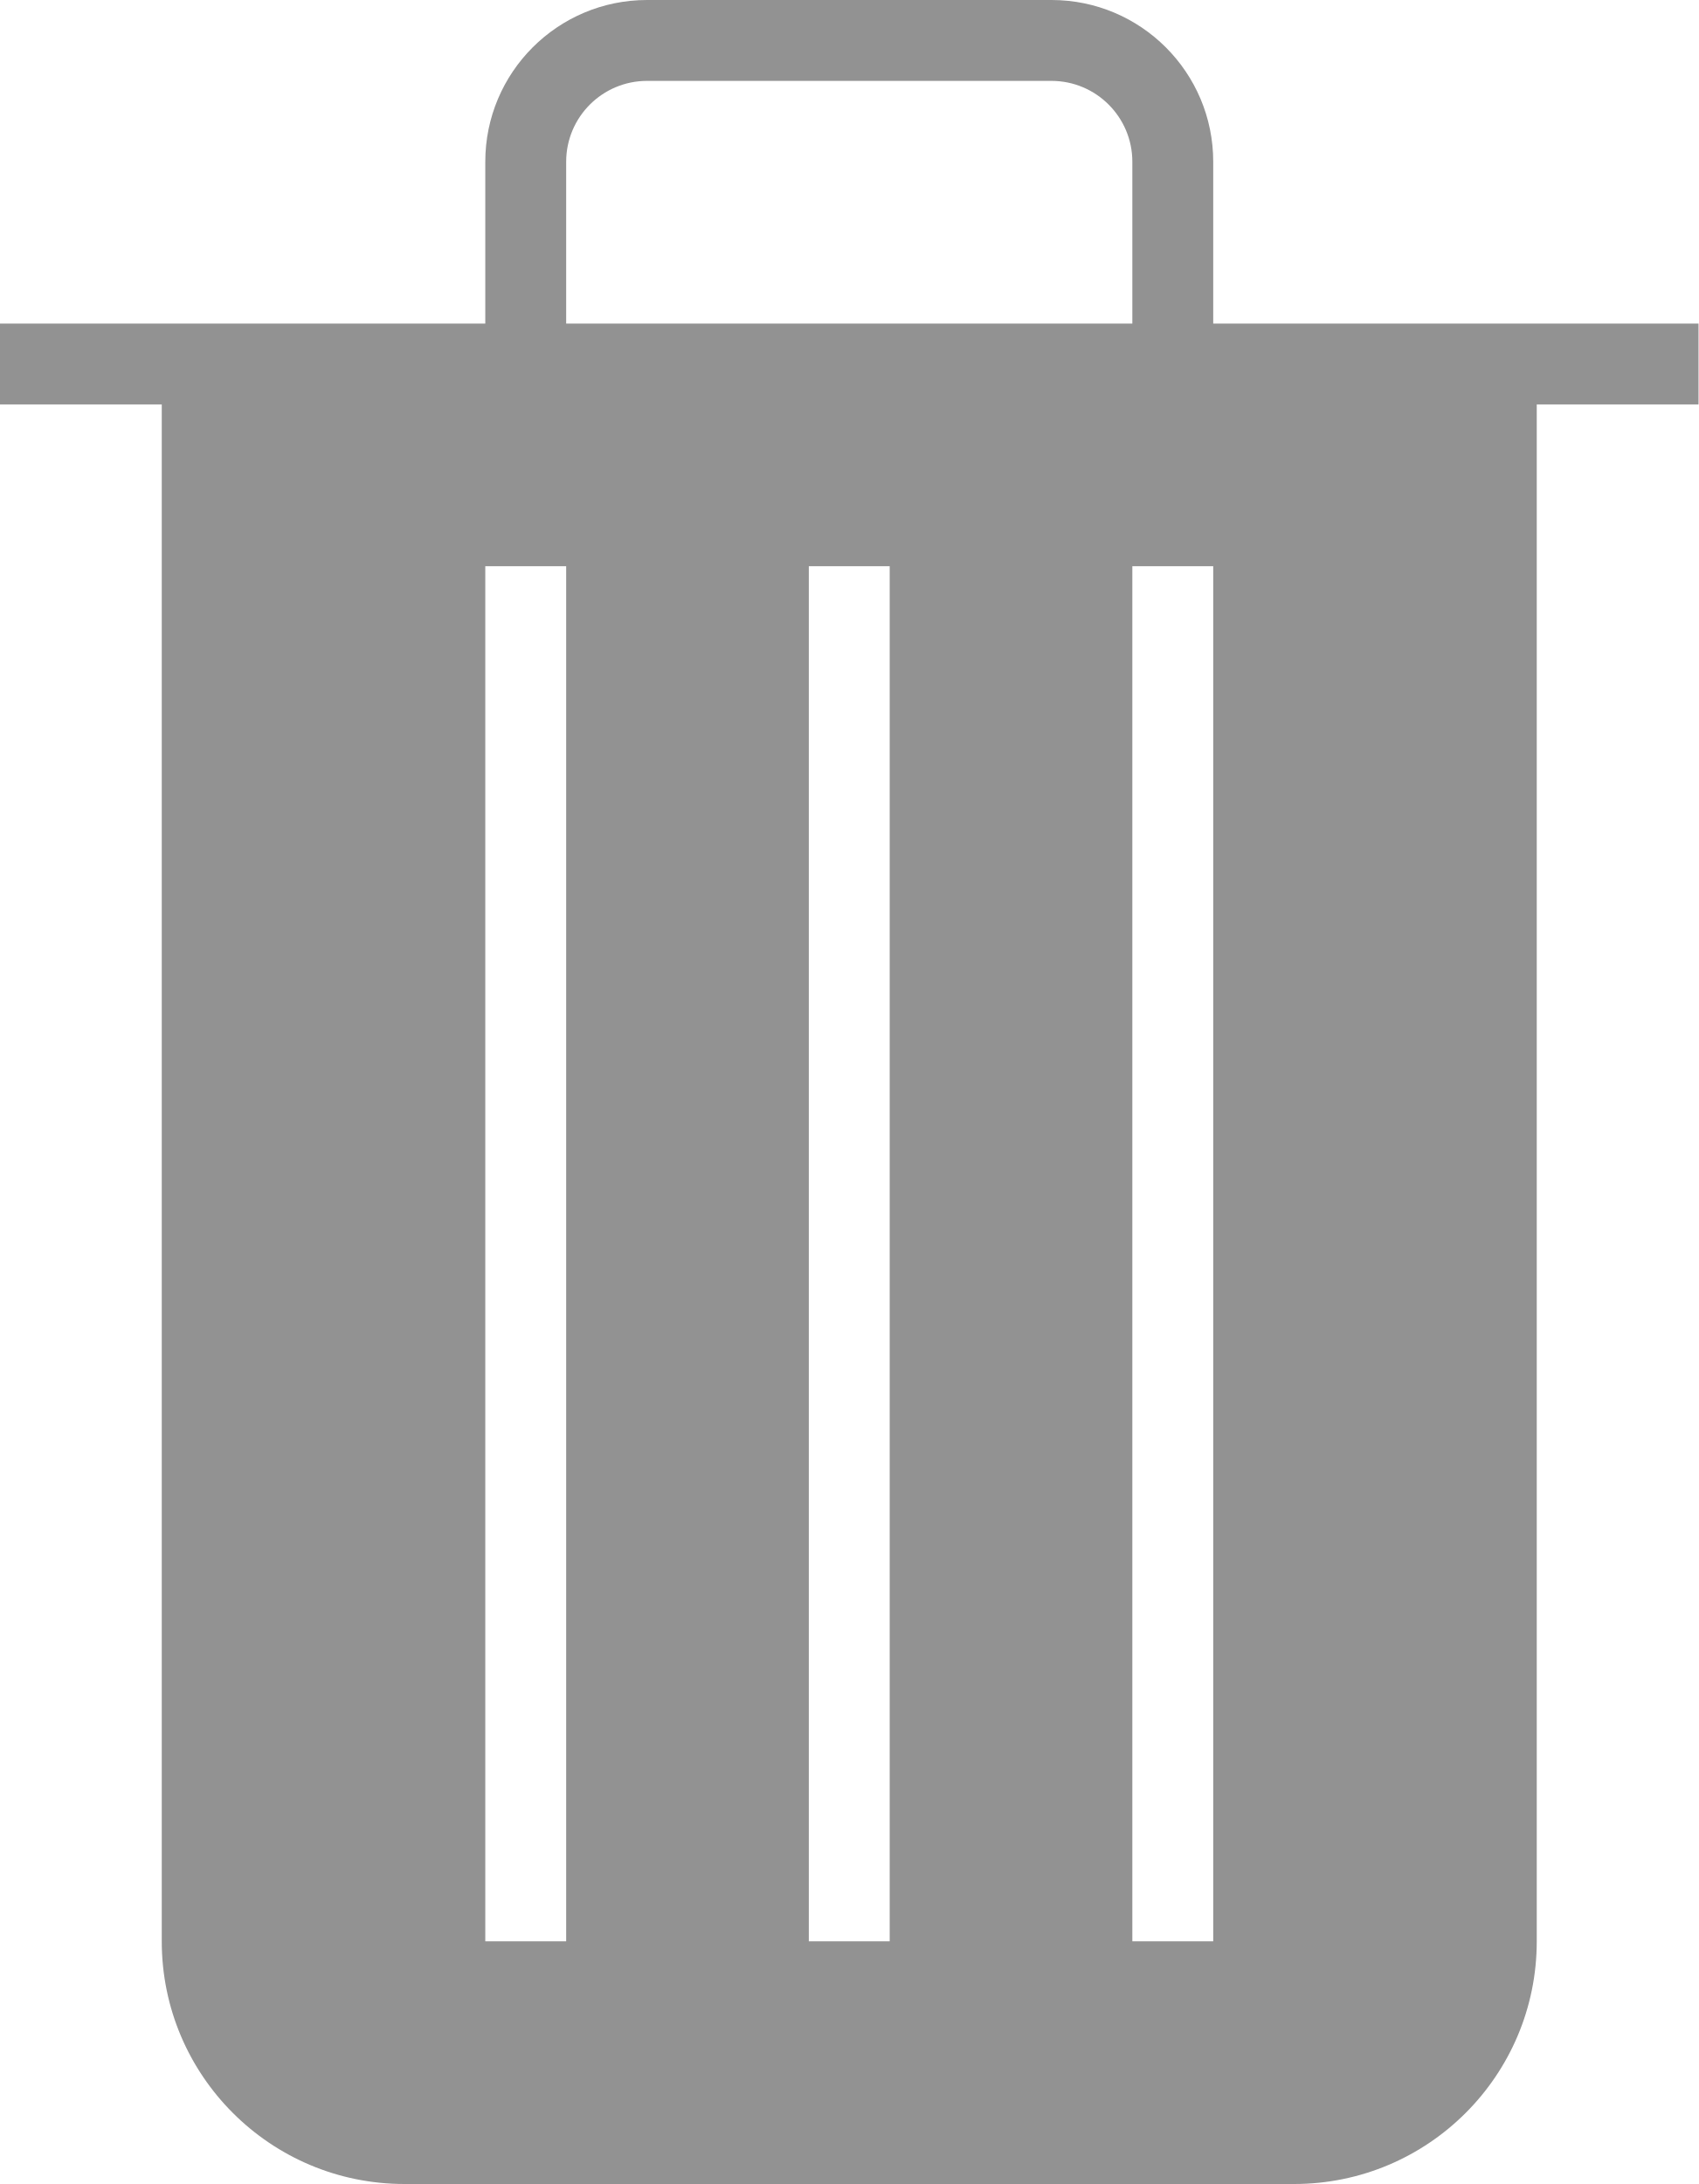
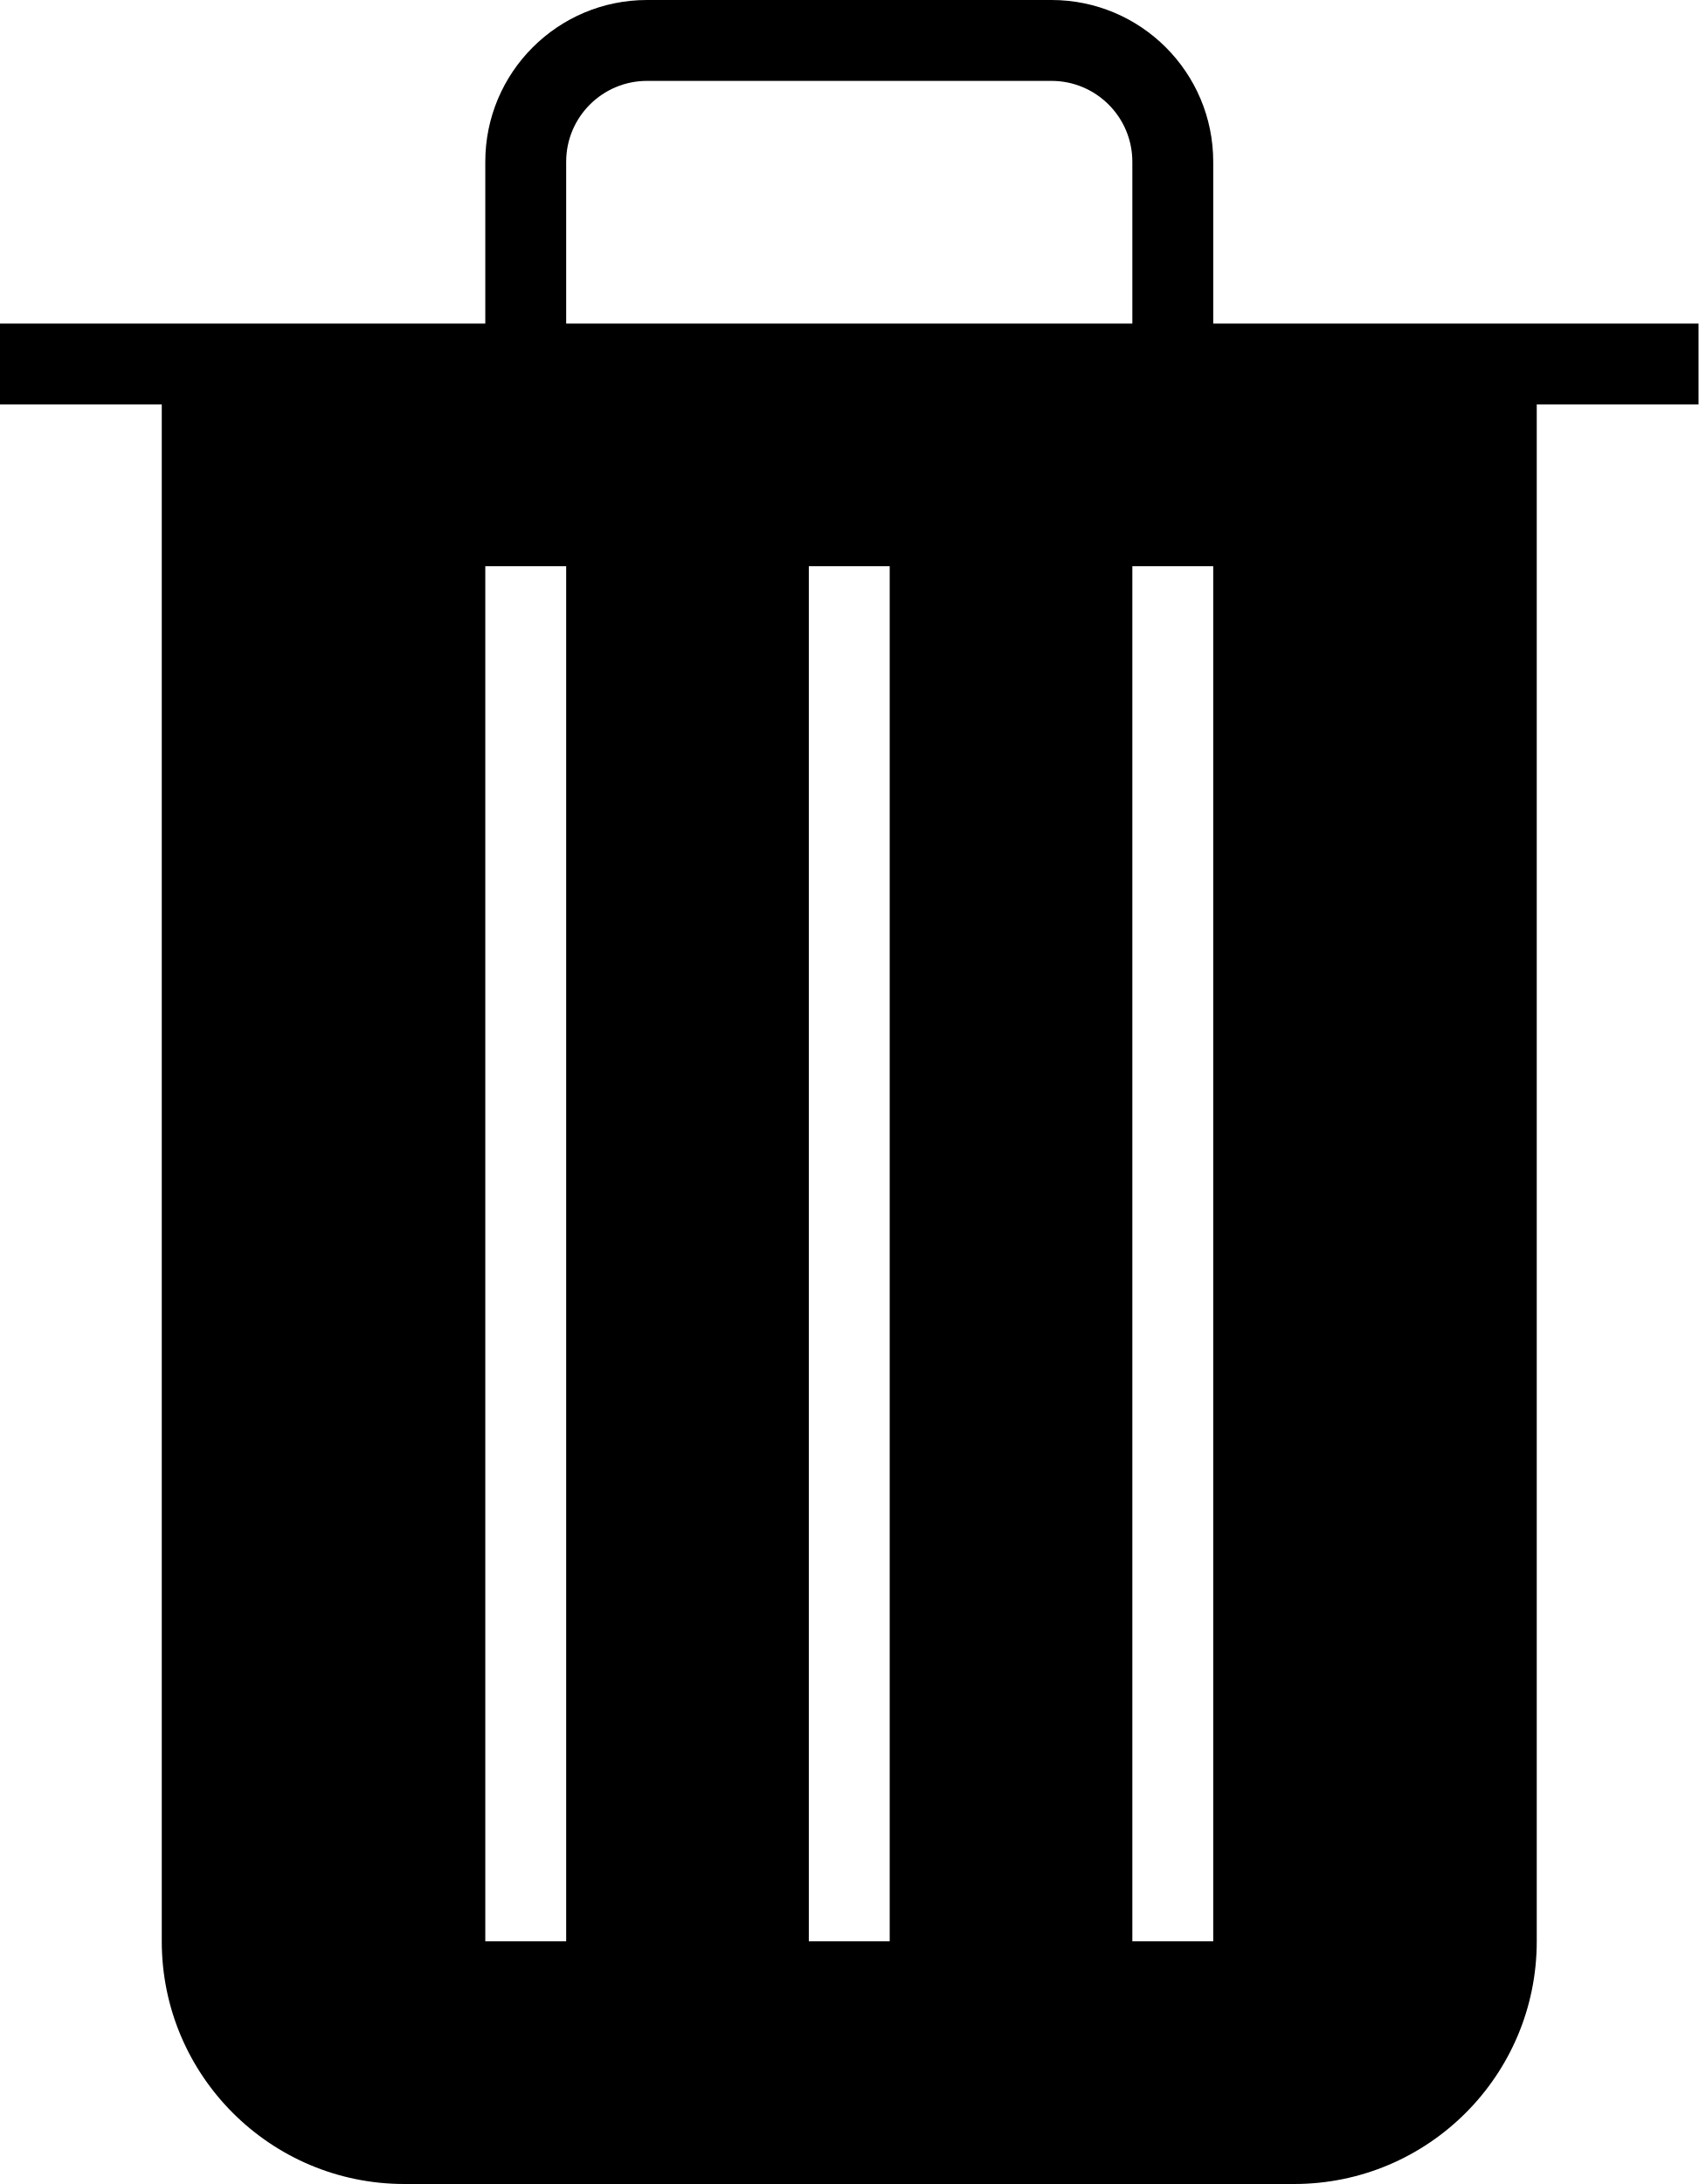
<svg xmlns="http://www.w3.org/2000/svg" id="Layer_1" data-name="Layer 1" viewBox="0 0 21 27">
-   <defs>
-     <style>.cls-1{fill:#929292;}</style>
-   </defs>
+   <defs />
  <g id="Page-1">
    <g id="icon-27-trash-can">
      <path id="trash-can" class="cls-1" d="M20.5,6.75v-2a2,2,0,0,0-2-2h-5a2,2,0,0,0-2,2v2h-6v1h2v19a3,3,0,0,0,3,3h11a3,3,0,0,0,3-3v-19h2v-1Zm-8,20h-1v-17h1Zm0-22a1,1,0,0,1,1-1h5a1,1,0,0,1,1,1v2h-7Zm4,22h-1v-17h1Zm4,0h-1v-17h1Z" transform="translate(-5.5 -2.75)" />
    </g>
  </g>
</svg>
